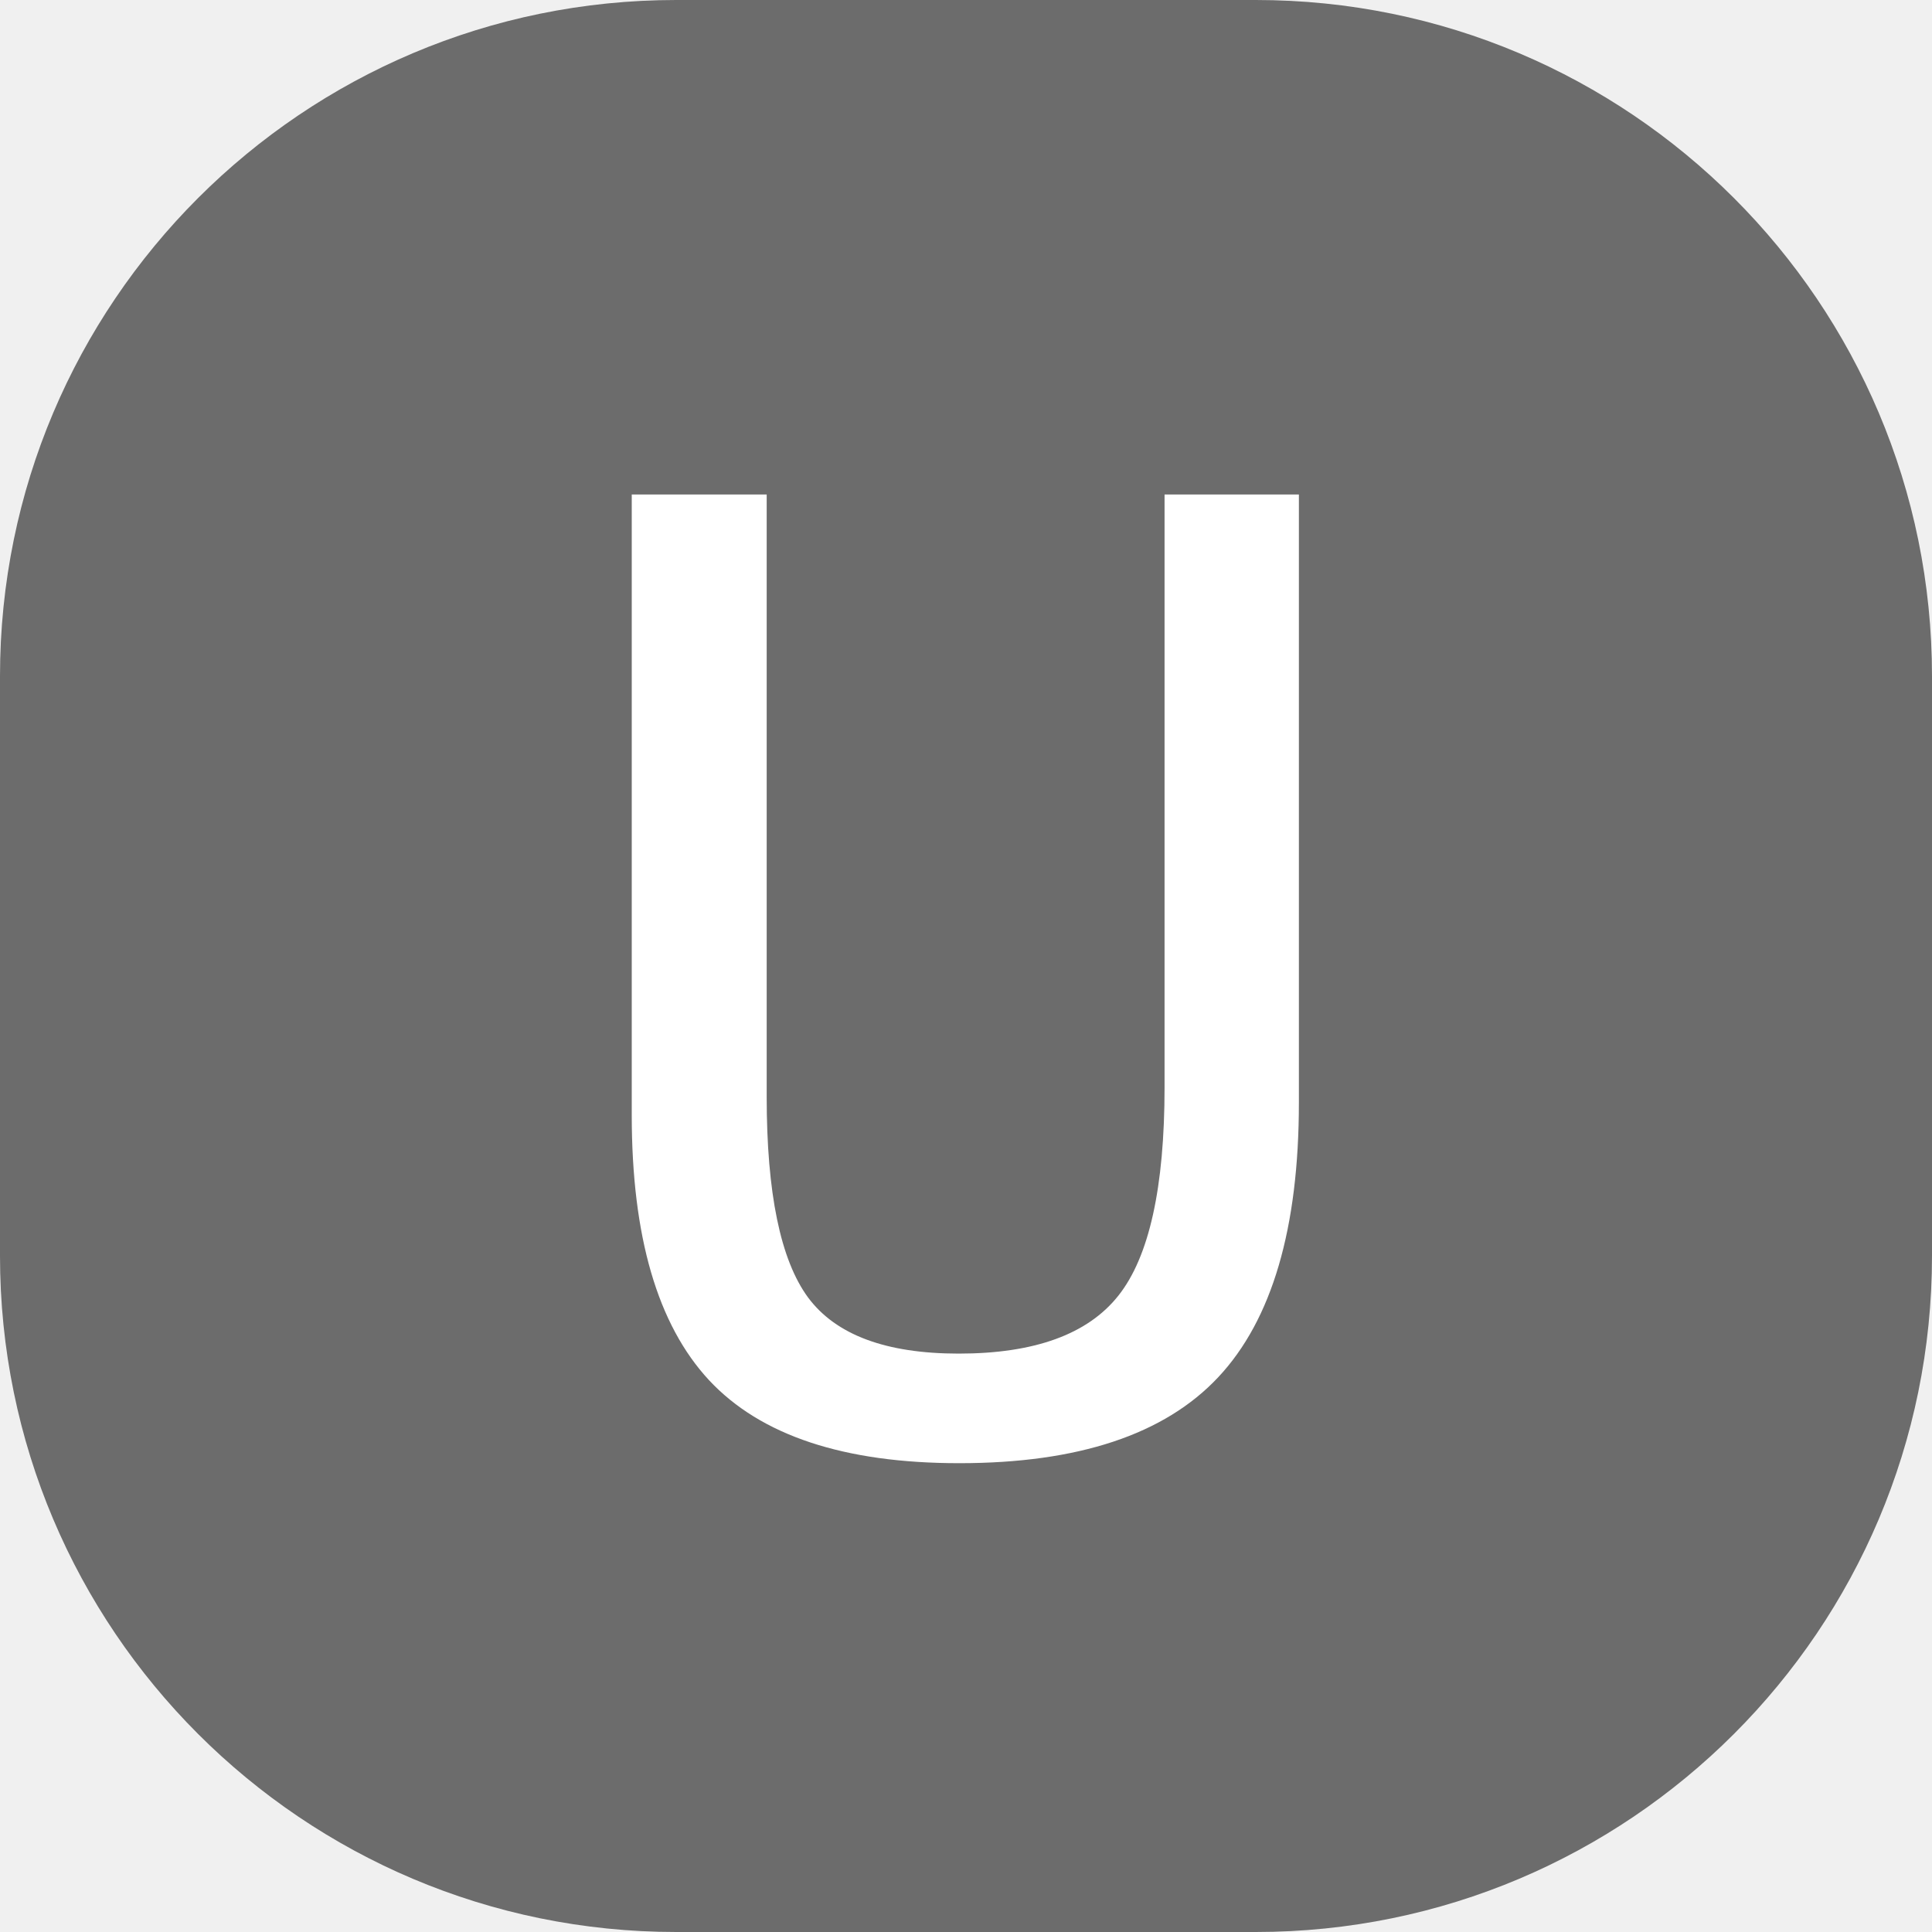
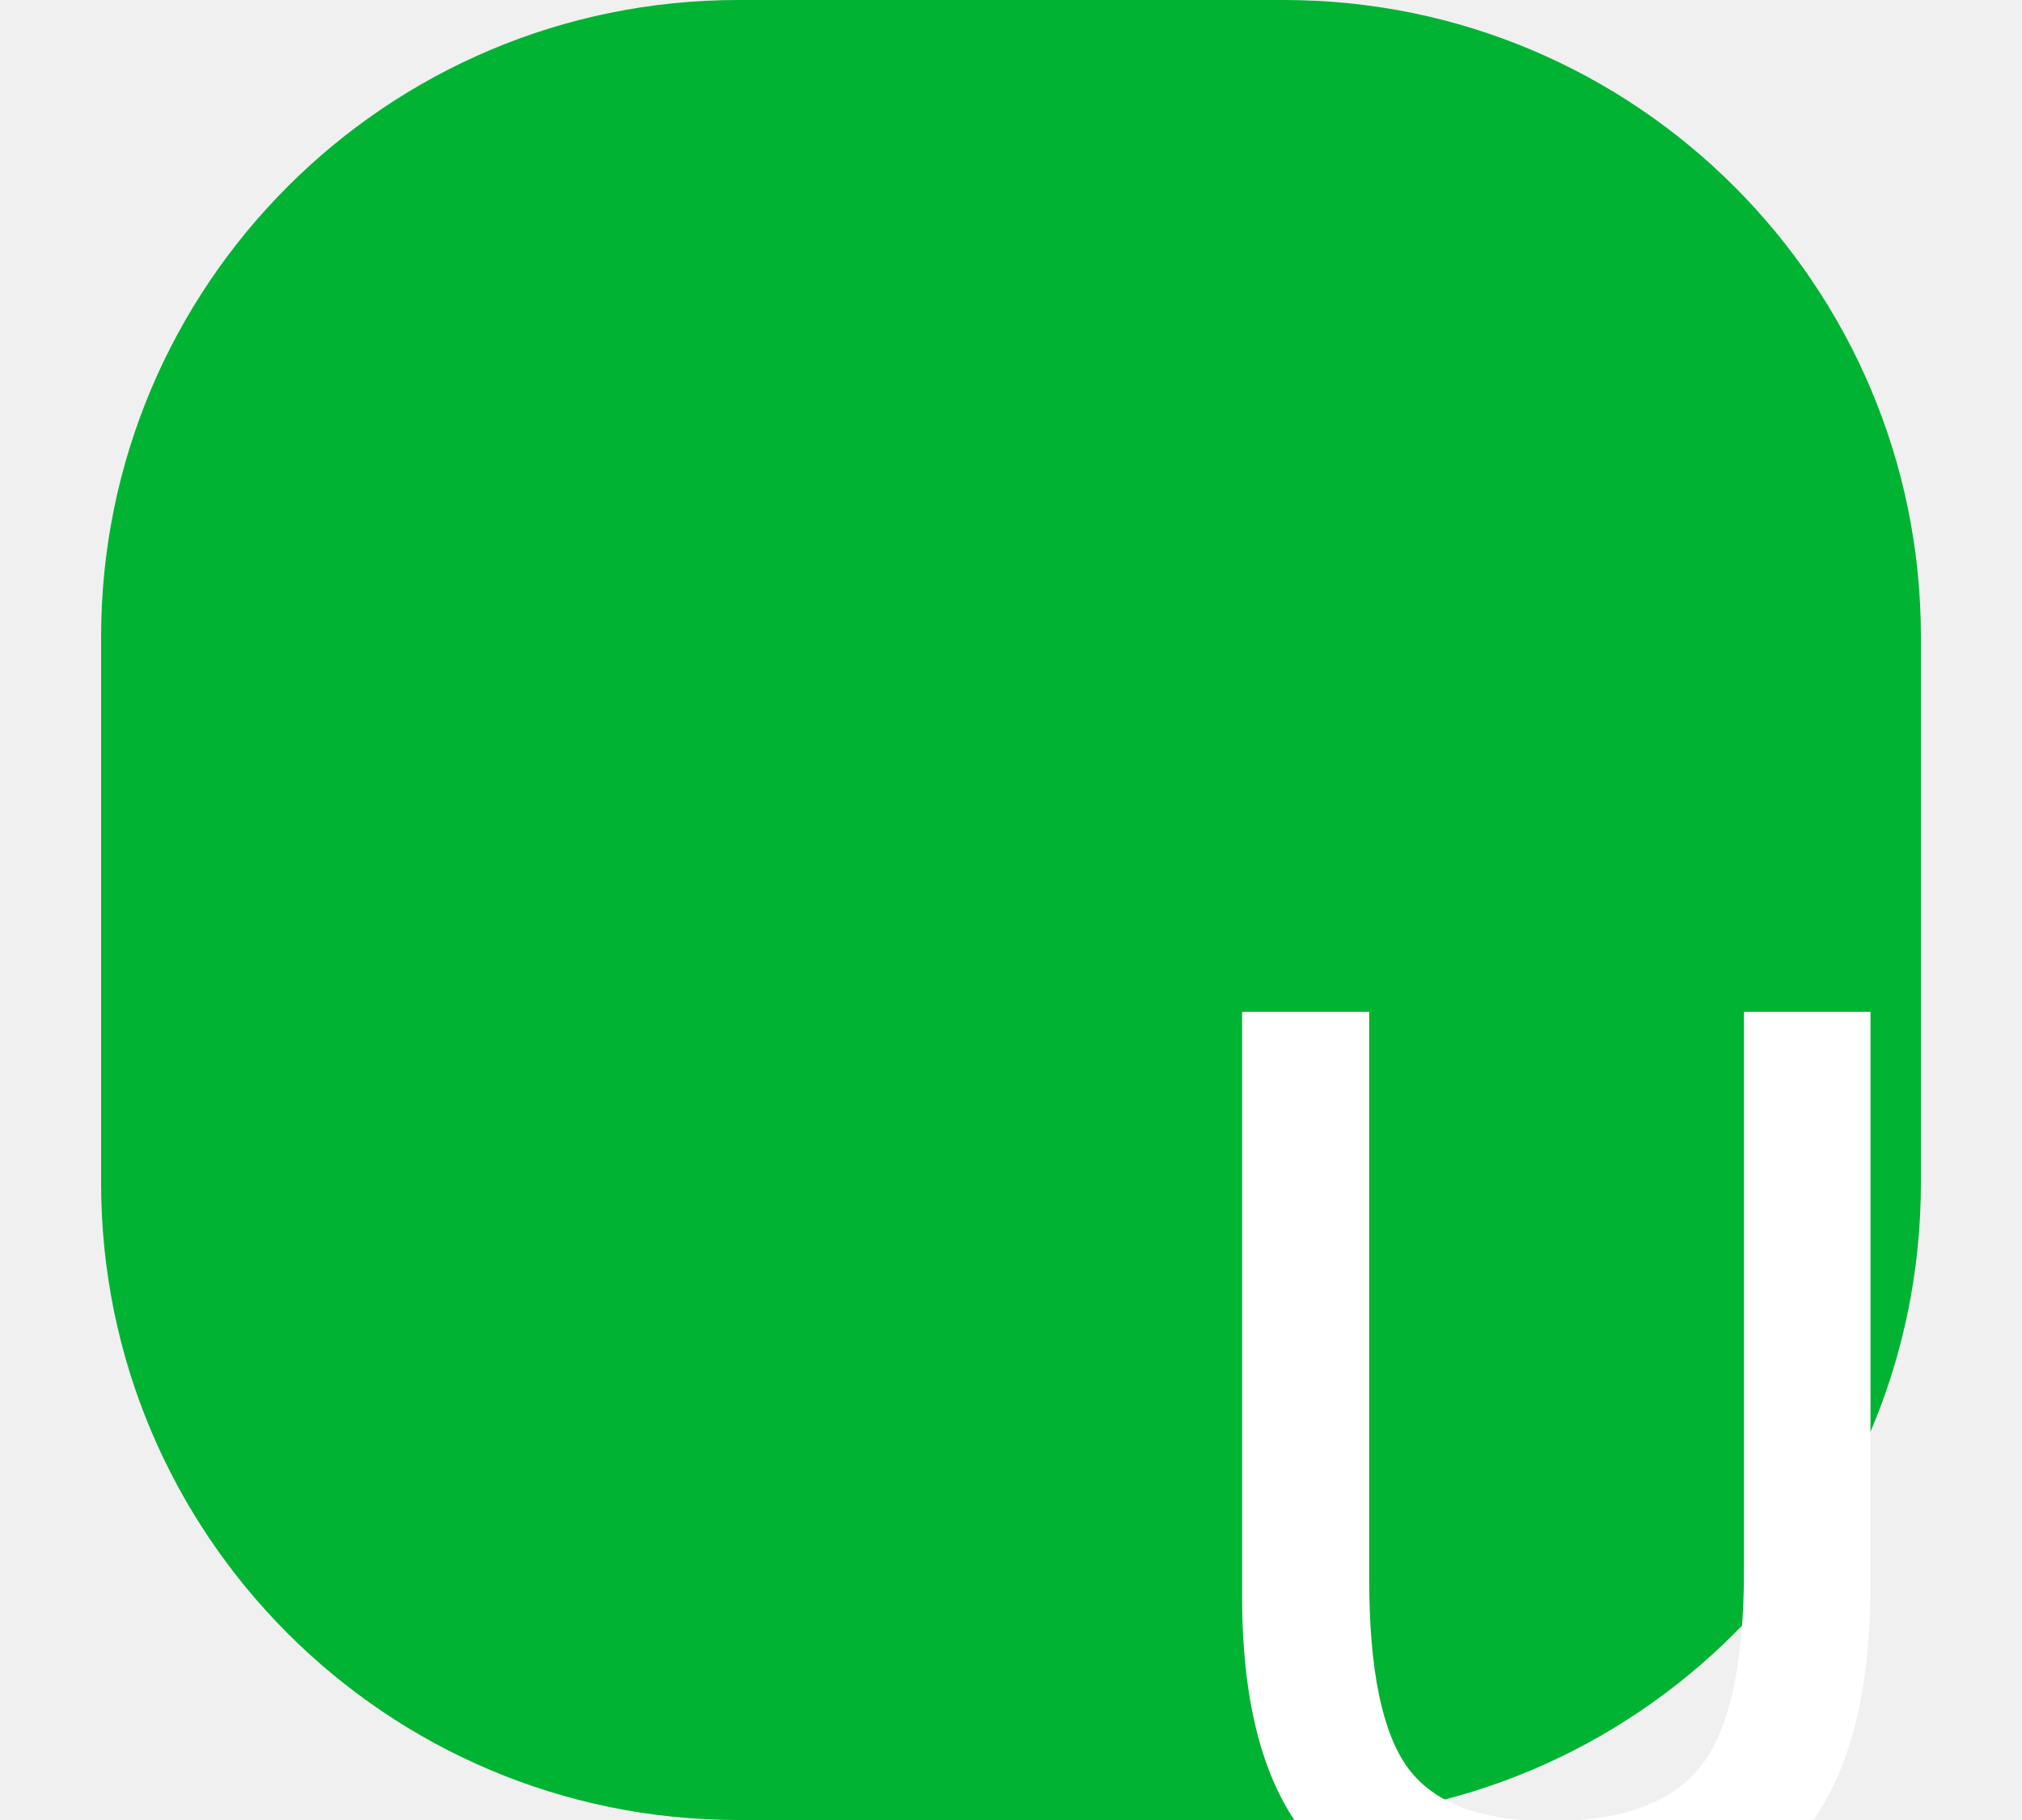
- <svg xmlns="http://www.w3.org/2000/svg" width="14px" height="14px" viewBox="0 0 100 100">
-   <rect fill="#6C6C6C" x="0" y="0" width="100" height="100" rx="35" ry="35" />
-   <text x="50" y="75" font-size="75" text-anchor="middle" style="font-family: Menlo, Monaco, Consolas, &quot;Droid Sans Mono&quot;, &quot;Inconsolata&quot;, &quot;Courier New&quot;, monospace, &quot;Droid Sans Fallback&quot;;" fill="white">
+ <svg xmlns="http://www.w3.org/2000/svg" width="20px" height="18px" viewBox="0 0 100 100">
+   <rect fill="#00B333" x="0" y="0" width="100" height="100" rx="35" ry="35" />
+   <text x="80" y="105" font-size="75" text-anchor="middle" style="font-family: Menlo, Monaco, Consolas, &quot;Droid Sans Mono&quot;, &quot;Inconsolata&quot;, &quot;Courier New&quot;, monospace, &quot;Droid Sans Fallback&quot;;" fill="white">
    U
  </text>
</svg>
